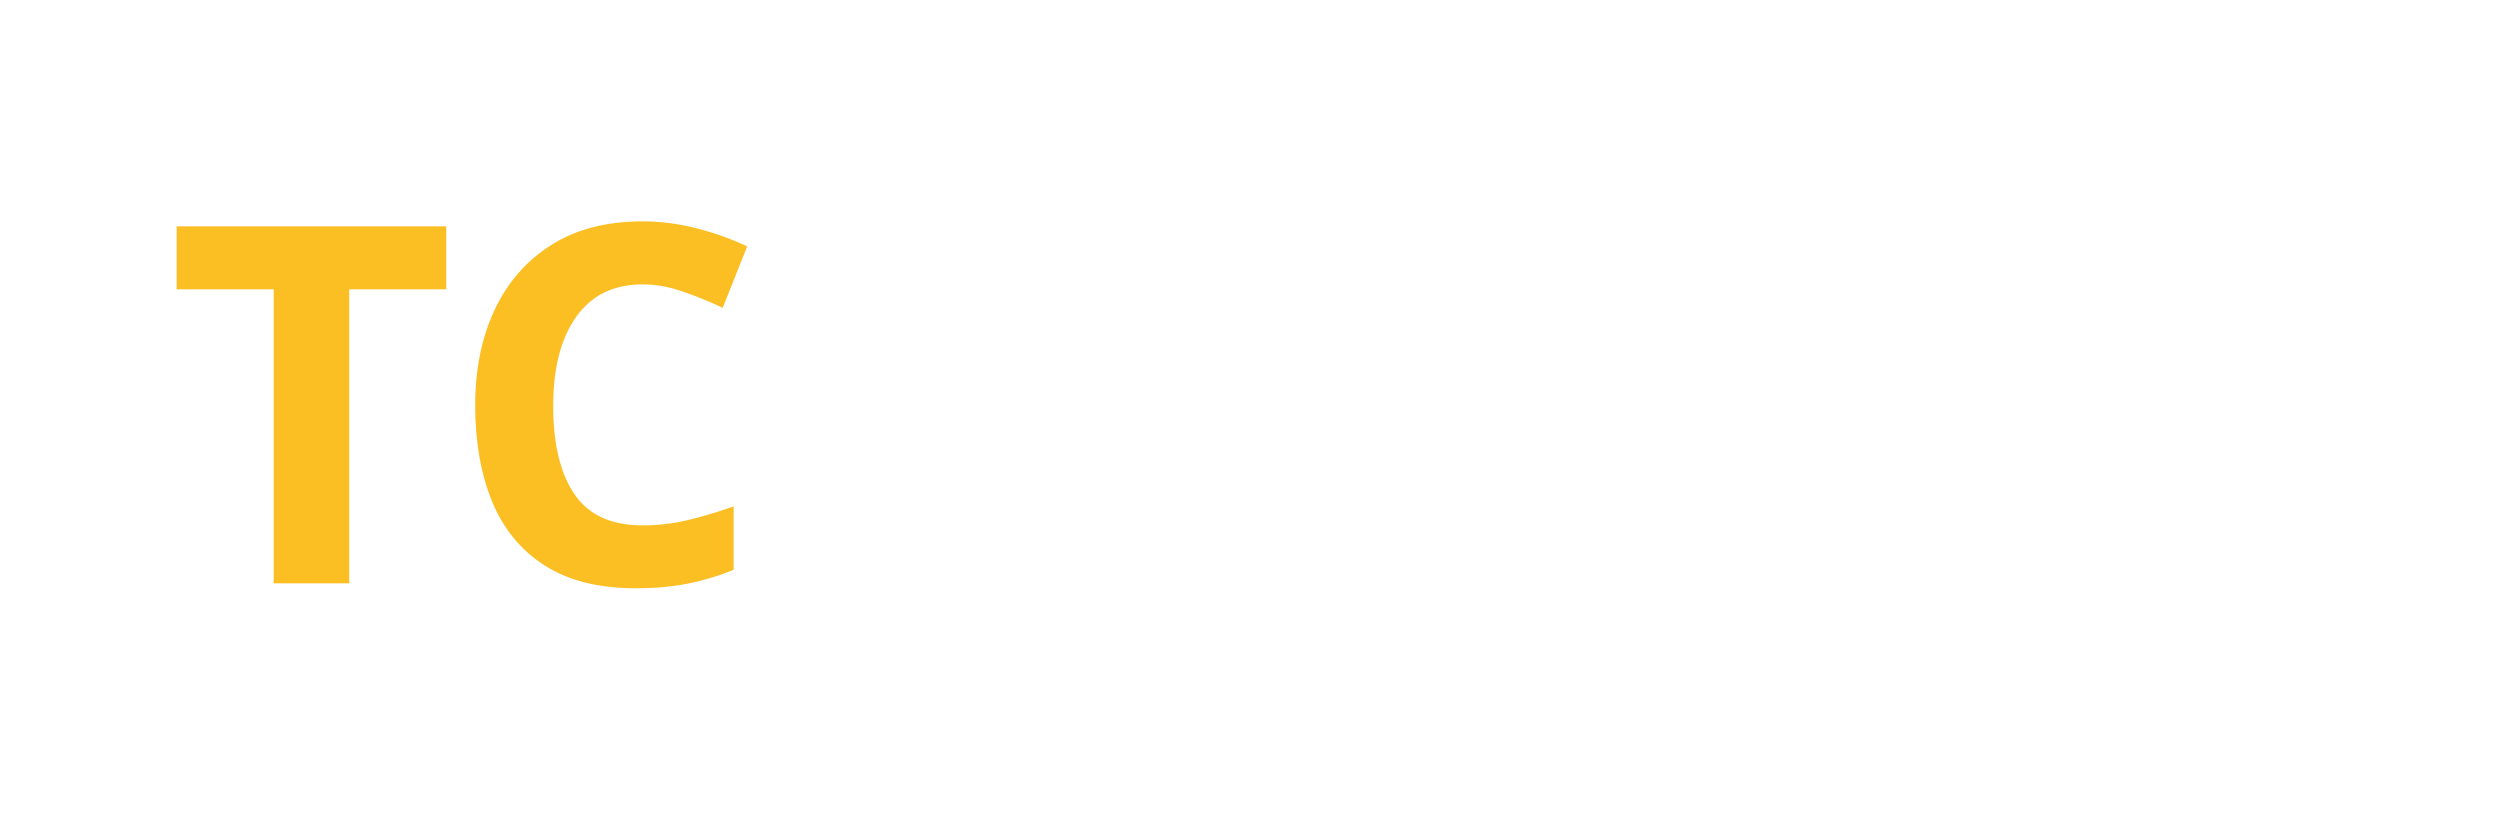
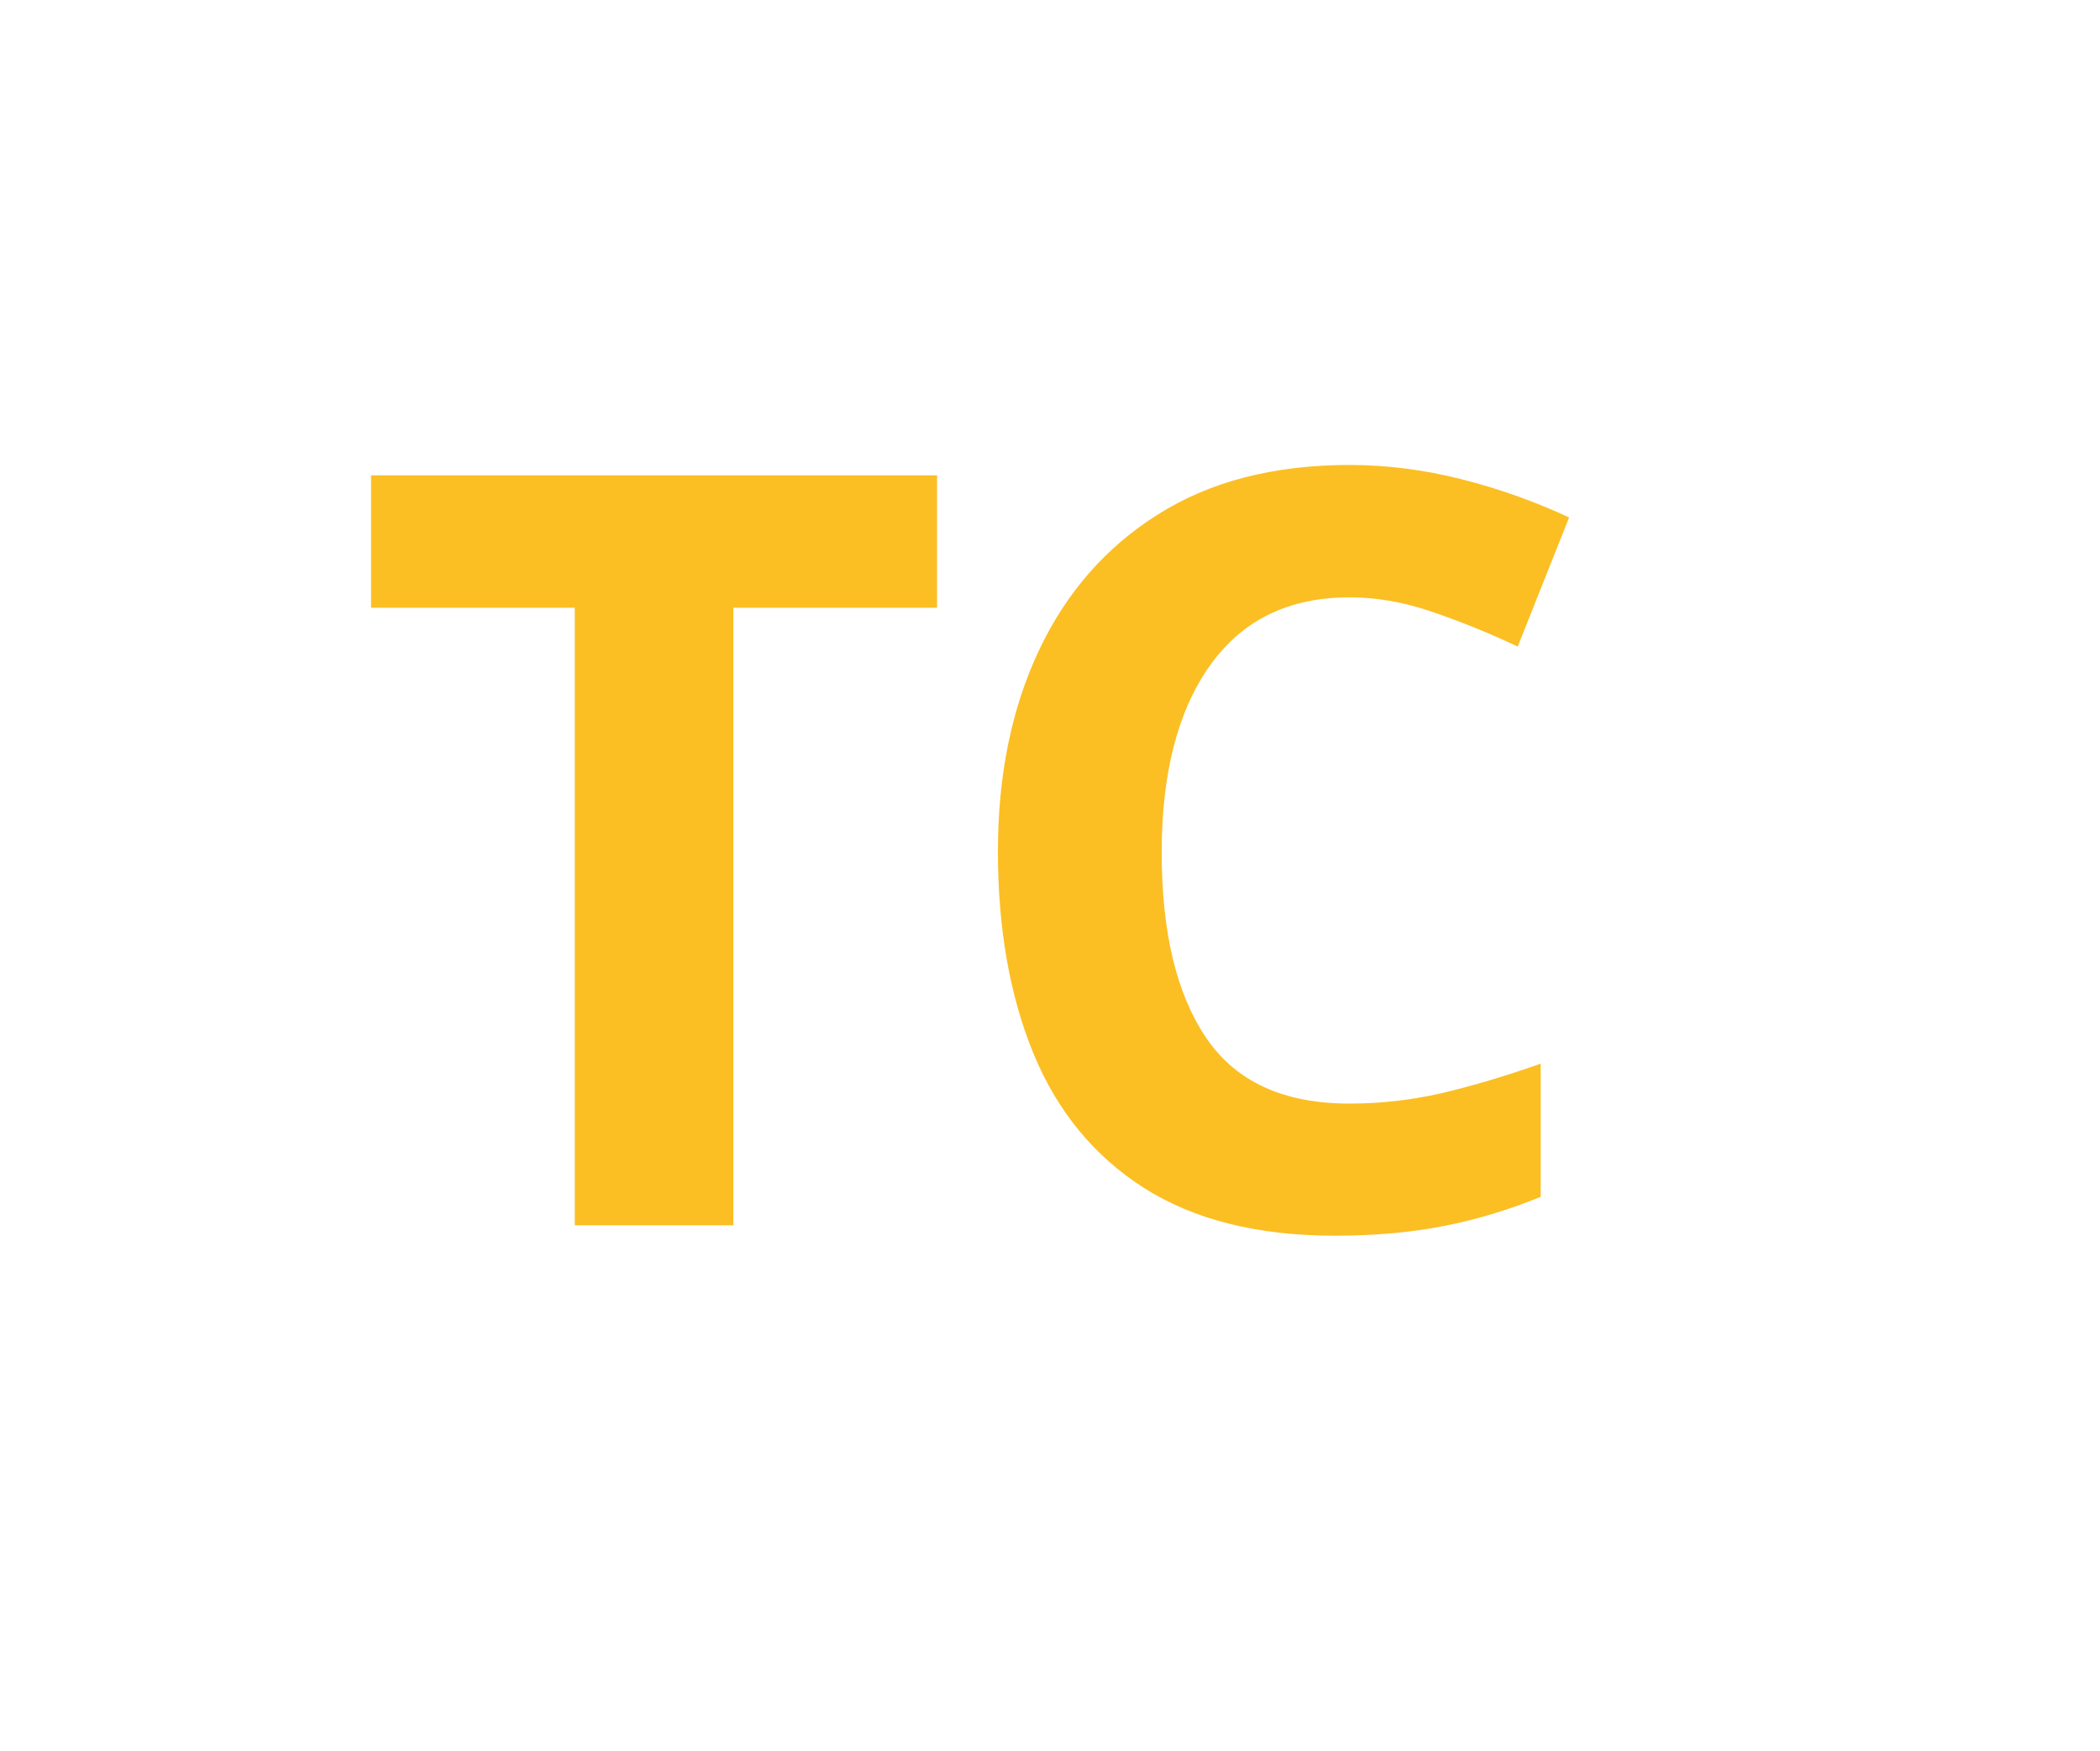
- <svg xmlns="http://www.w3.org/2000/svg" viewBox="0 0 300 100" width="300" height="100" style="background: transparent">
+ <svg xmlns="http://www.w3.org/2000/svg" viewBox="0 0 120 100" width="120" height="100" style="background: transparent">
  <rect height="100" width="50" fill="transparent" />
  <text x="20" y="70" font-family="Montserrat, sans-serif" font-weight="bold" font-size="60" fill="#fbbf24">
    TC
  </text>
</svg>
